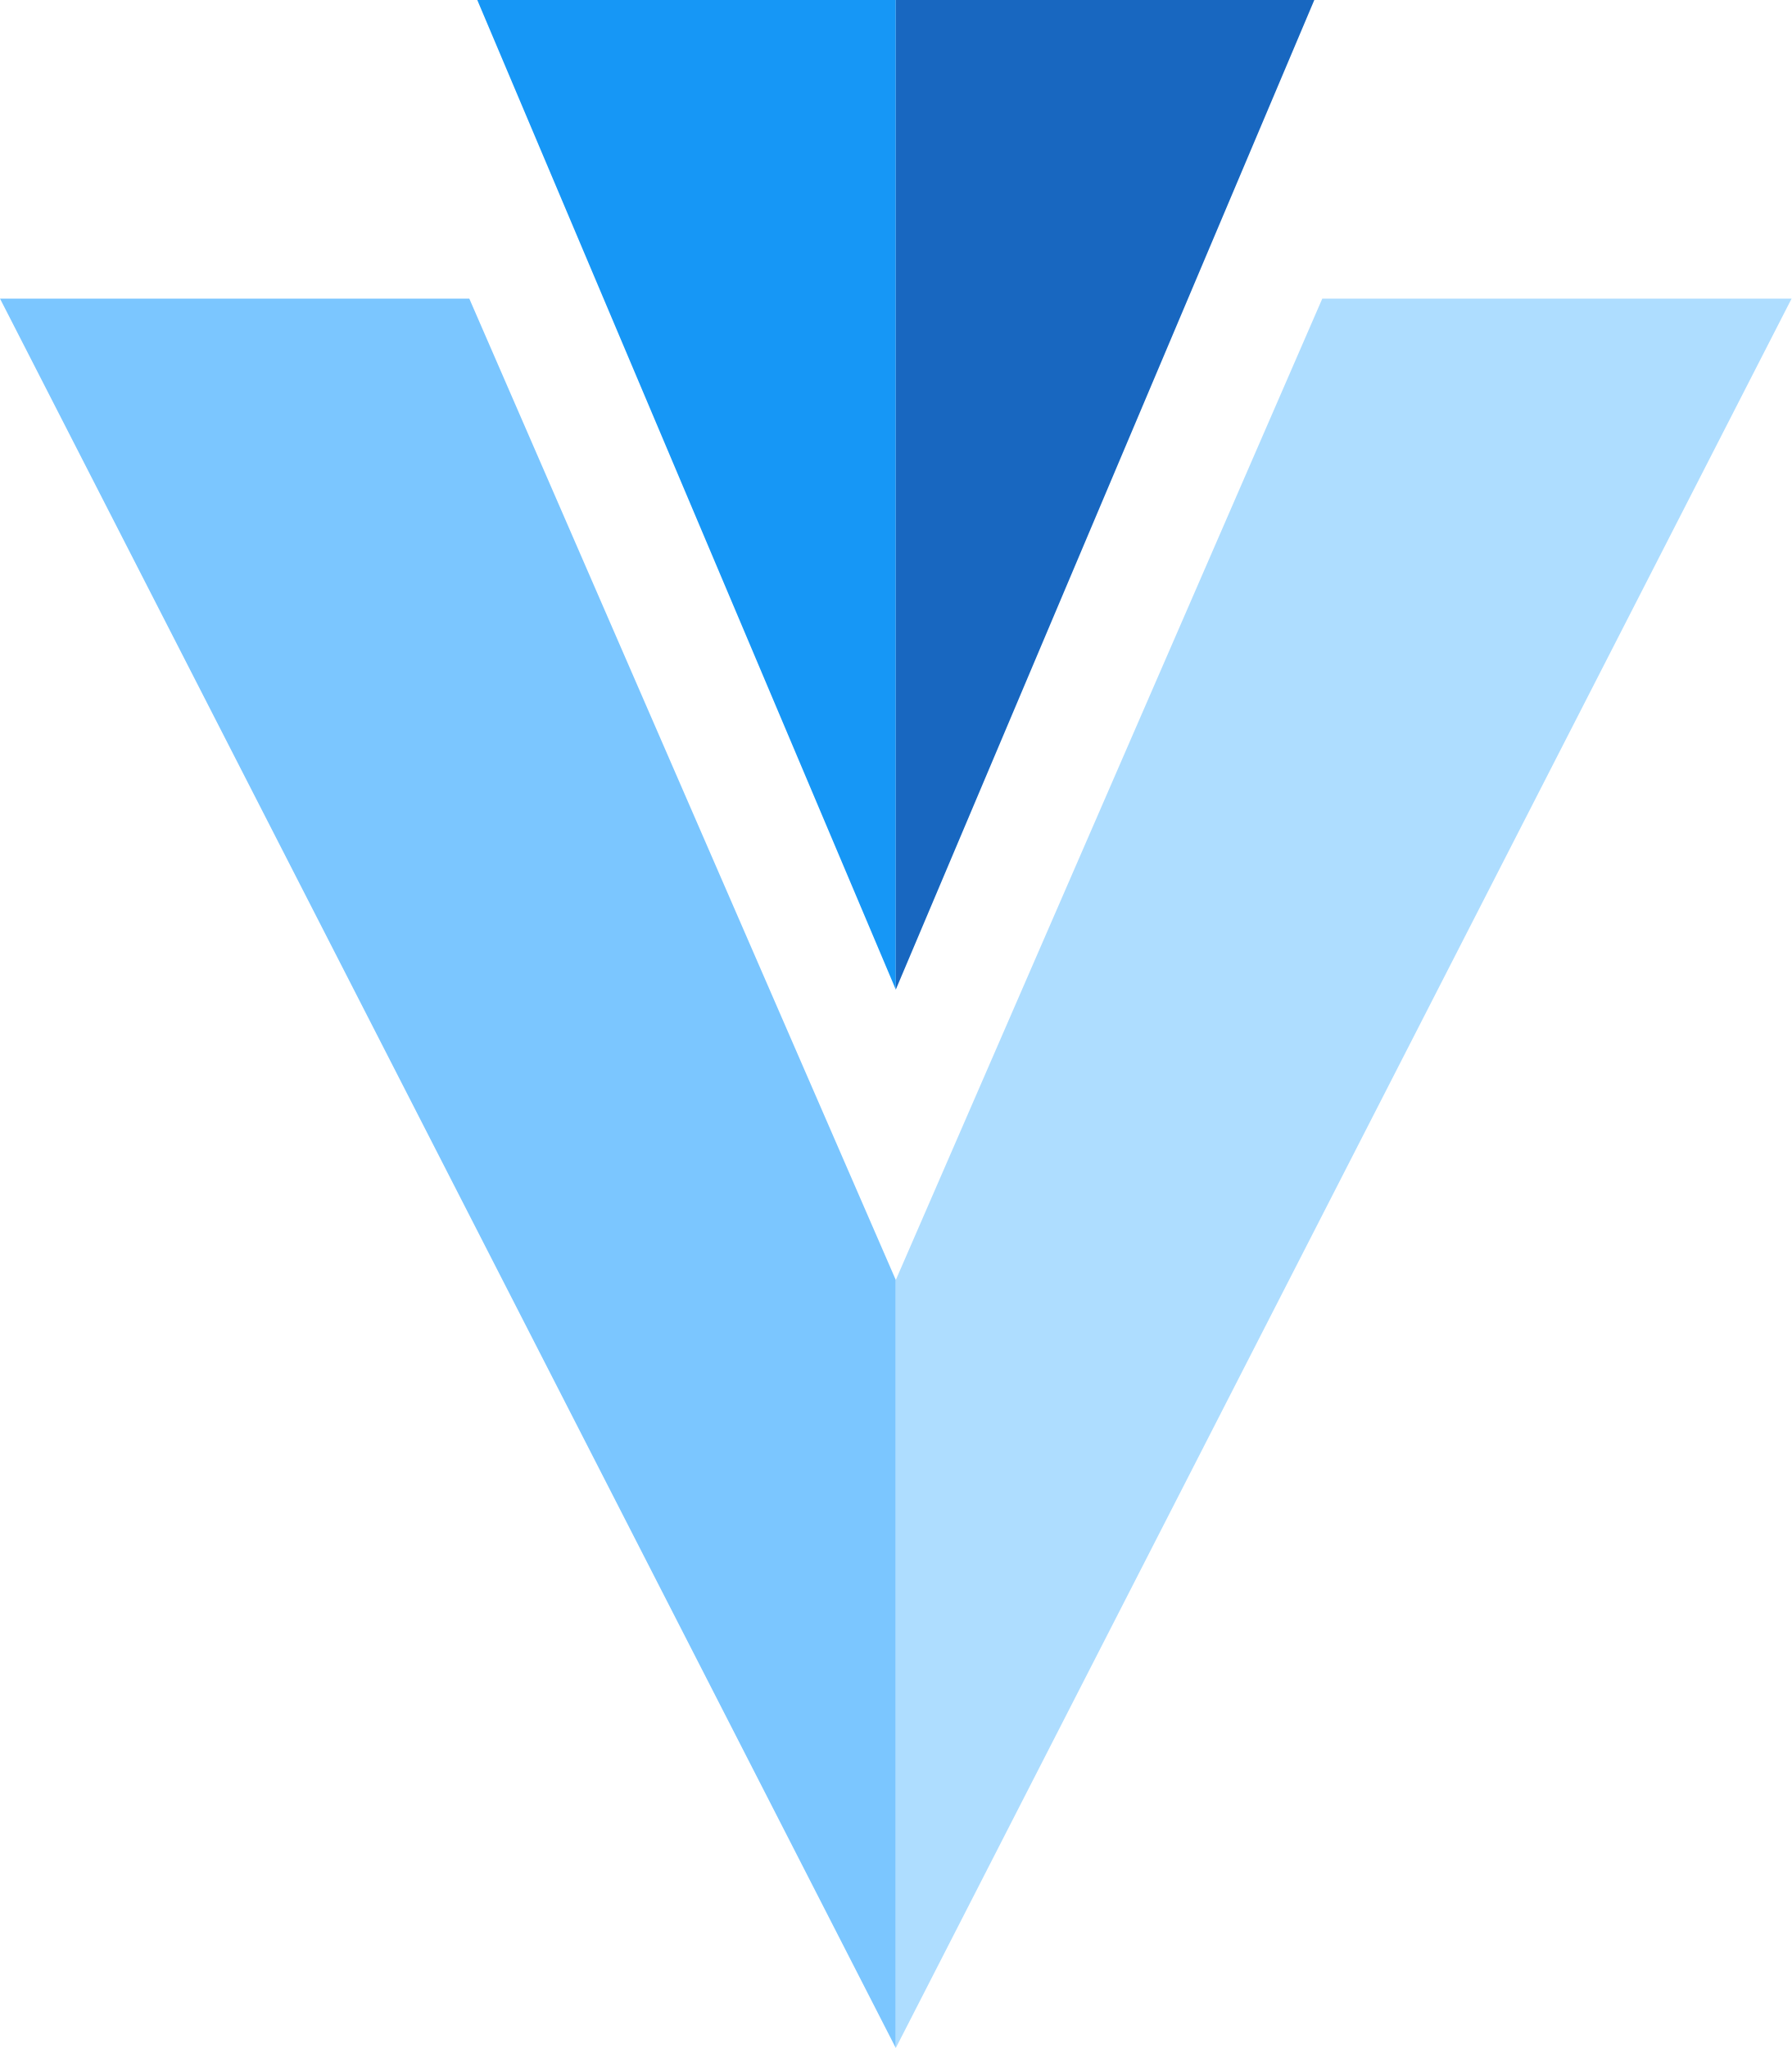
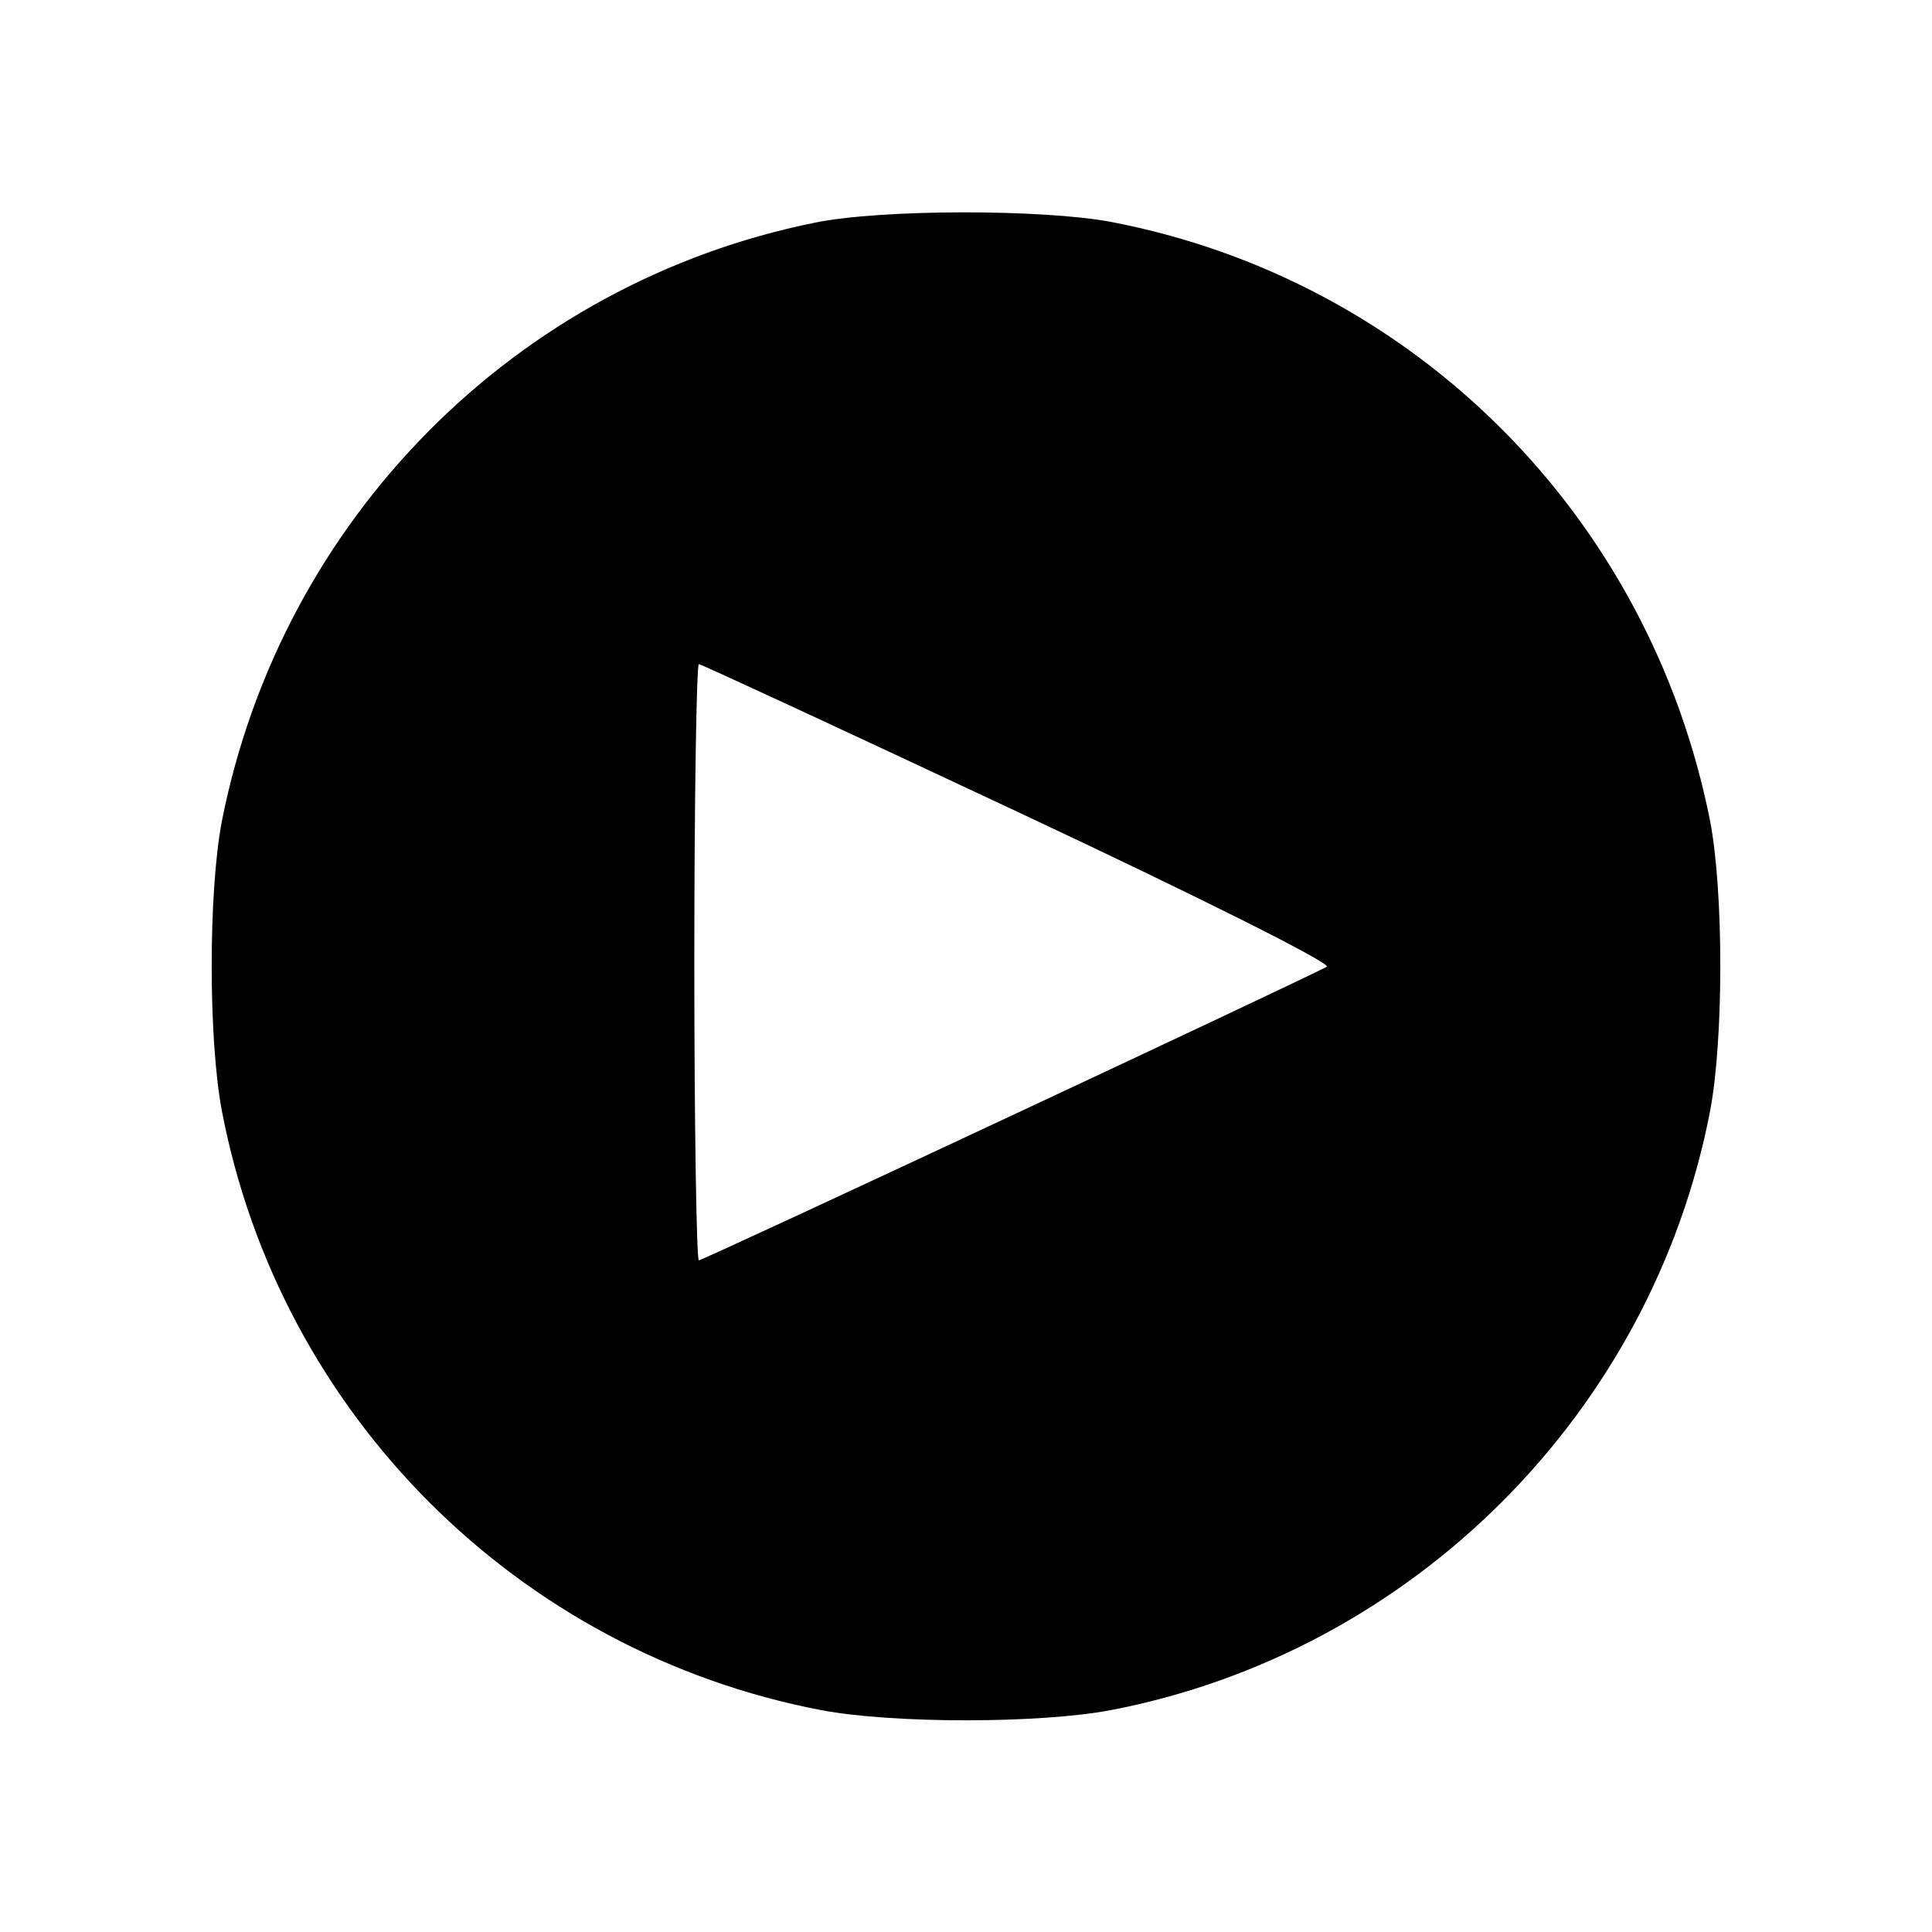
- <svg xmlns="http://www.w3.org/2000/svg" id="Layer_1" data-name="Layer 1" viewBox="0 0 87.5 100">
-   <defs>
-     <style>.cls-1{fill:#1697f6;}.cls-2{fill:#7bc6ff;}.cls-3{fill:#1867c0;}.cls-4{fill:#aeddff;}</style>
-   </defs>
-   <polyline class="cls-1" points="43.75 0 23.31 0 43.75 48.32" />
-   <polygon class="cls-2" points="43.75 62.5 43.75 100 0 14.58 22.92 14.58 43.75 62.5" />
-   <polyline class="cls-3" points="43.75 0 64.19 0 43.75 48.32" />
-   <polygon class="cls-4" points="64.58 14.58 87.5 14.58 43.75 100 43.75 62.5 64.58 14.58" />
+ <svg xmlns="http://www.w3.org/2000/svg" version="1.0" width="256pt" height="256pt" viewBox="0 0 256 256" preserveAspectRatio="xMidYMid meet">
+   <g transform="translate(0,256) scale(0.1,-0.1)" fill="#000000" stroke="none">
+     <path d="M1080 2265 c-397 -80 -707 -393 -786 -793 -18 -94 -18 -289 0 -384 77 -402 392 -717 794 -794 95 -18 289 -18 384 0 400 77 717 394 794 794 18 95 18 290 0 384 -80 404 -392 717 -794 794 -91 17 -304 17 -392 -1z m271 -782 c245 -115 414 -200 407 -204 -31 -17 -826 -389 -832 -389 -3 0 -6 178 -6 395 0 217 3 395 6 395 3 0 195 -89 425 -197z" />
+   </g>
</svg>
